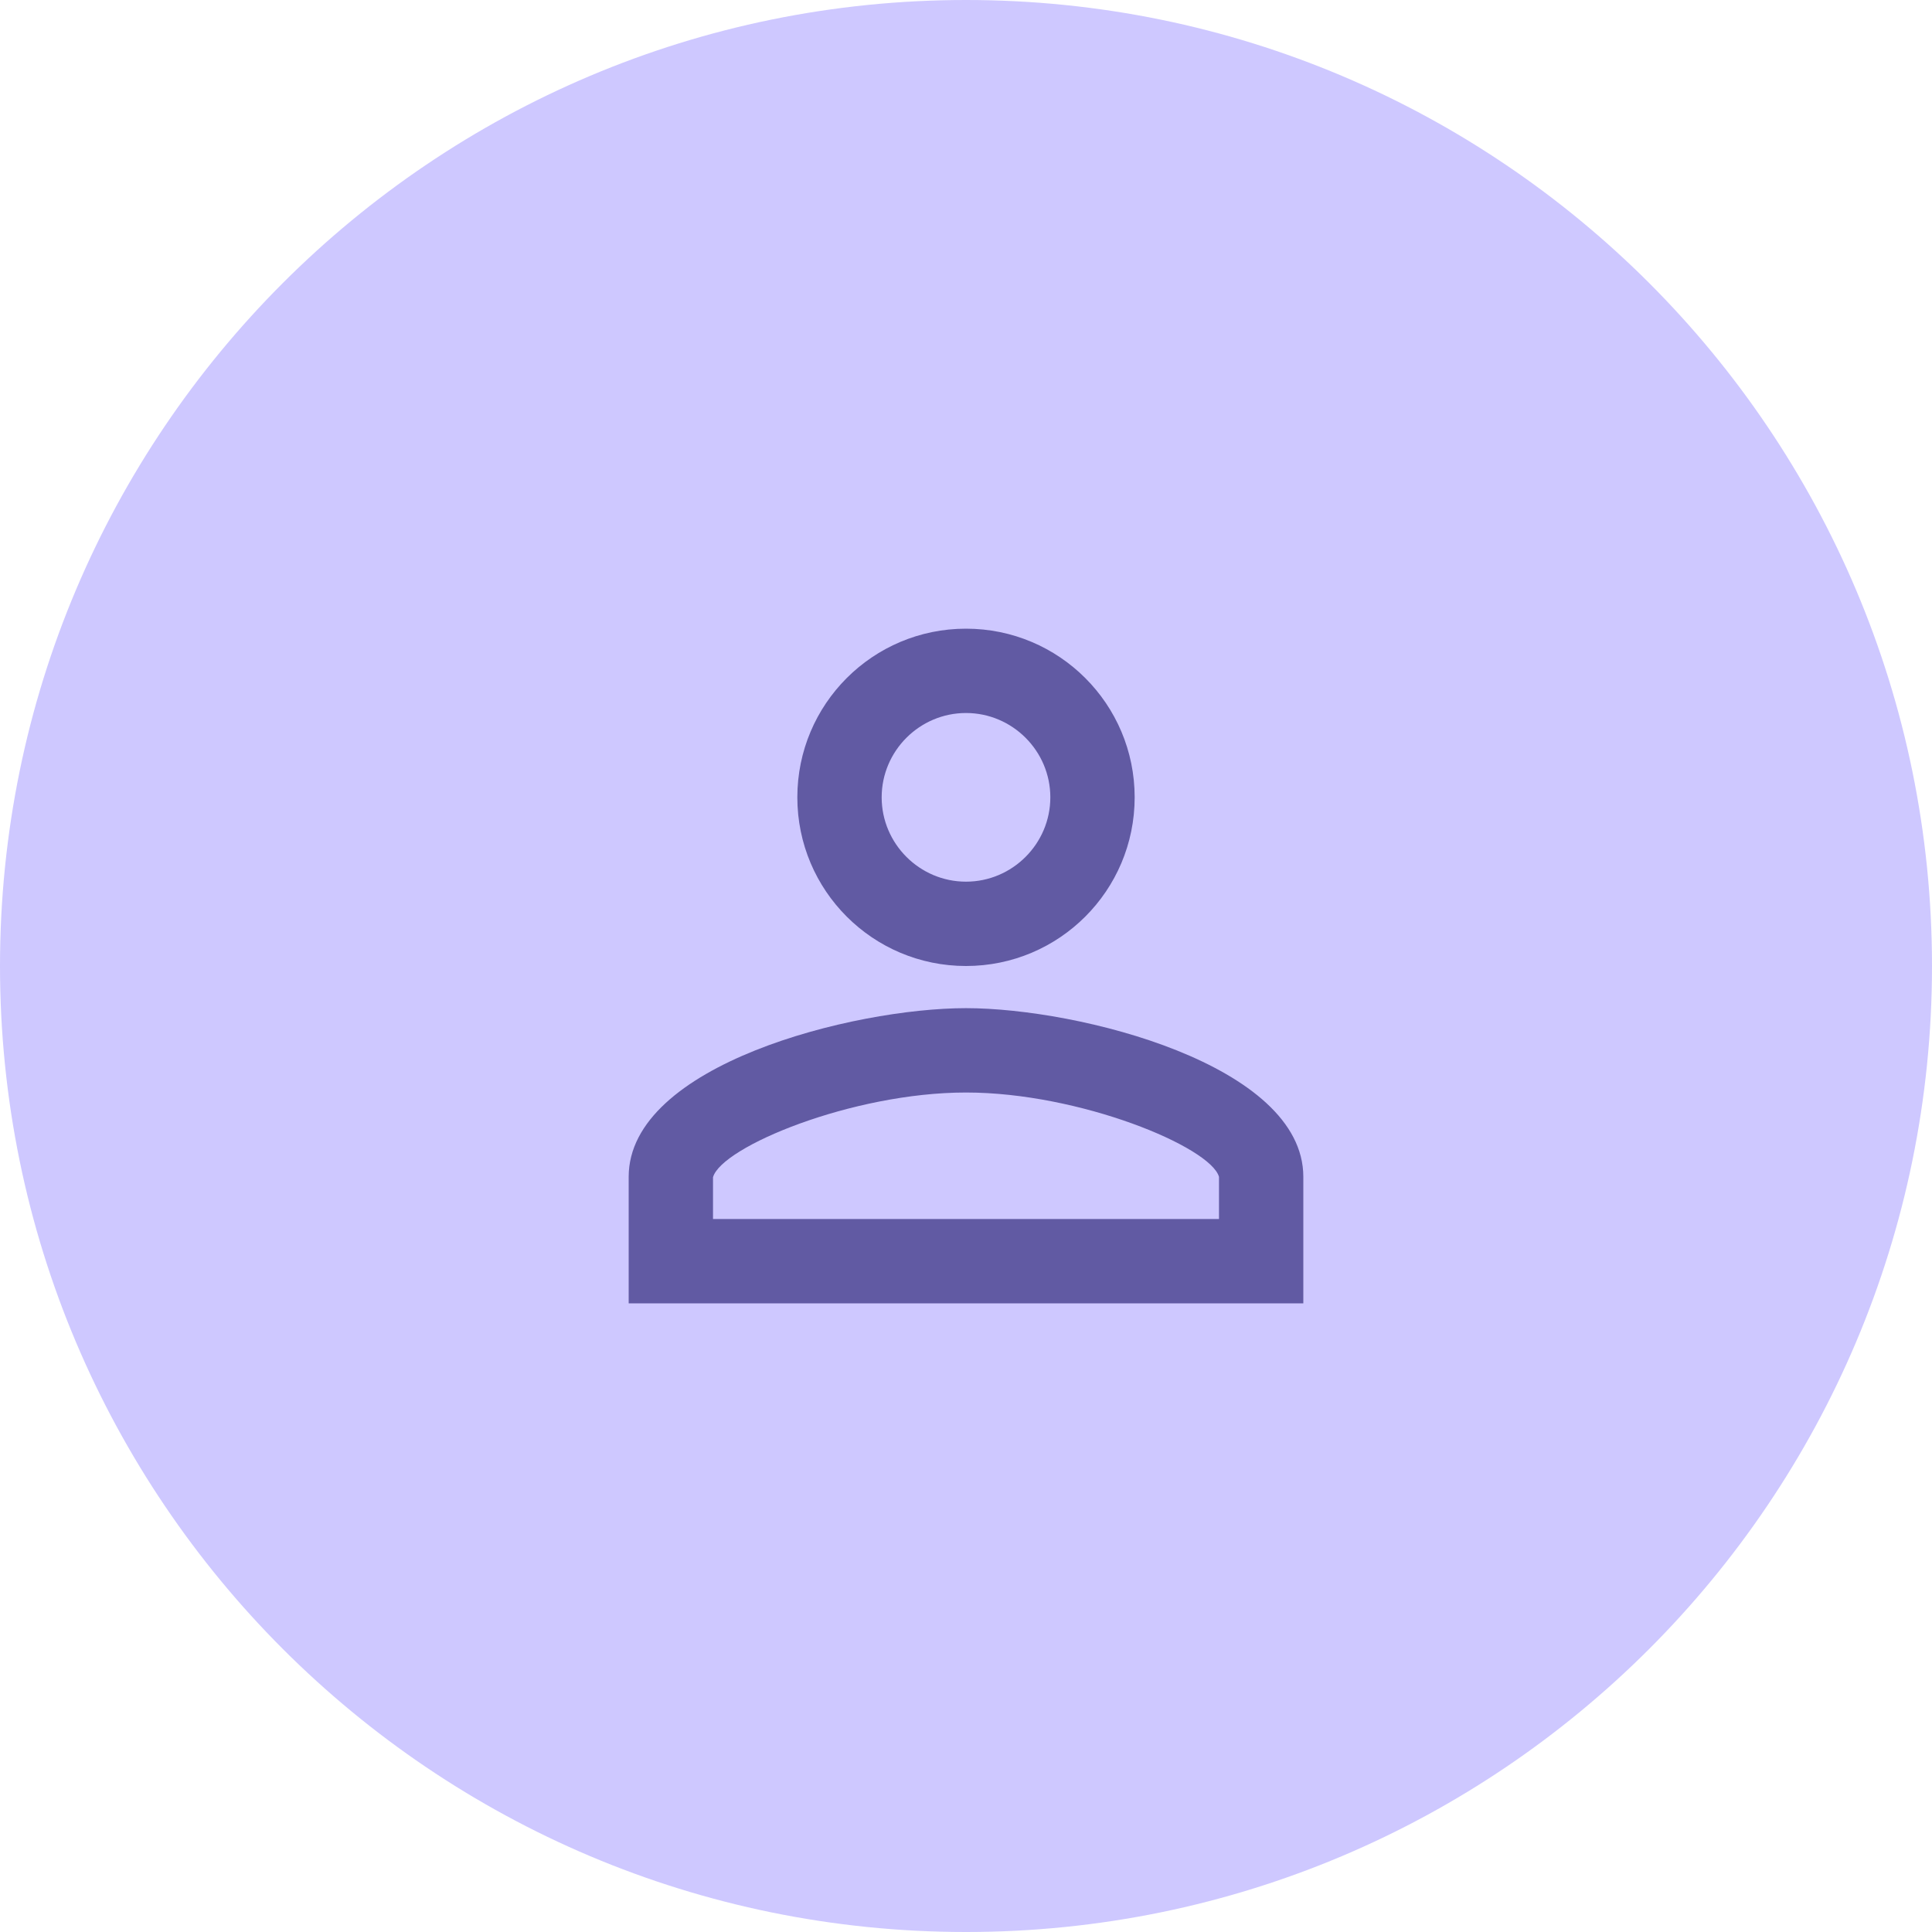
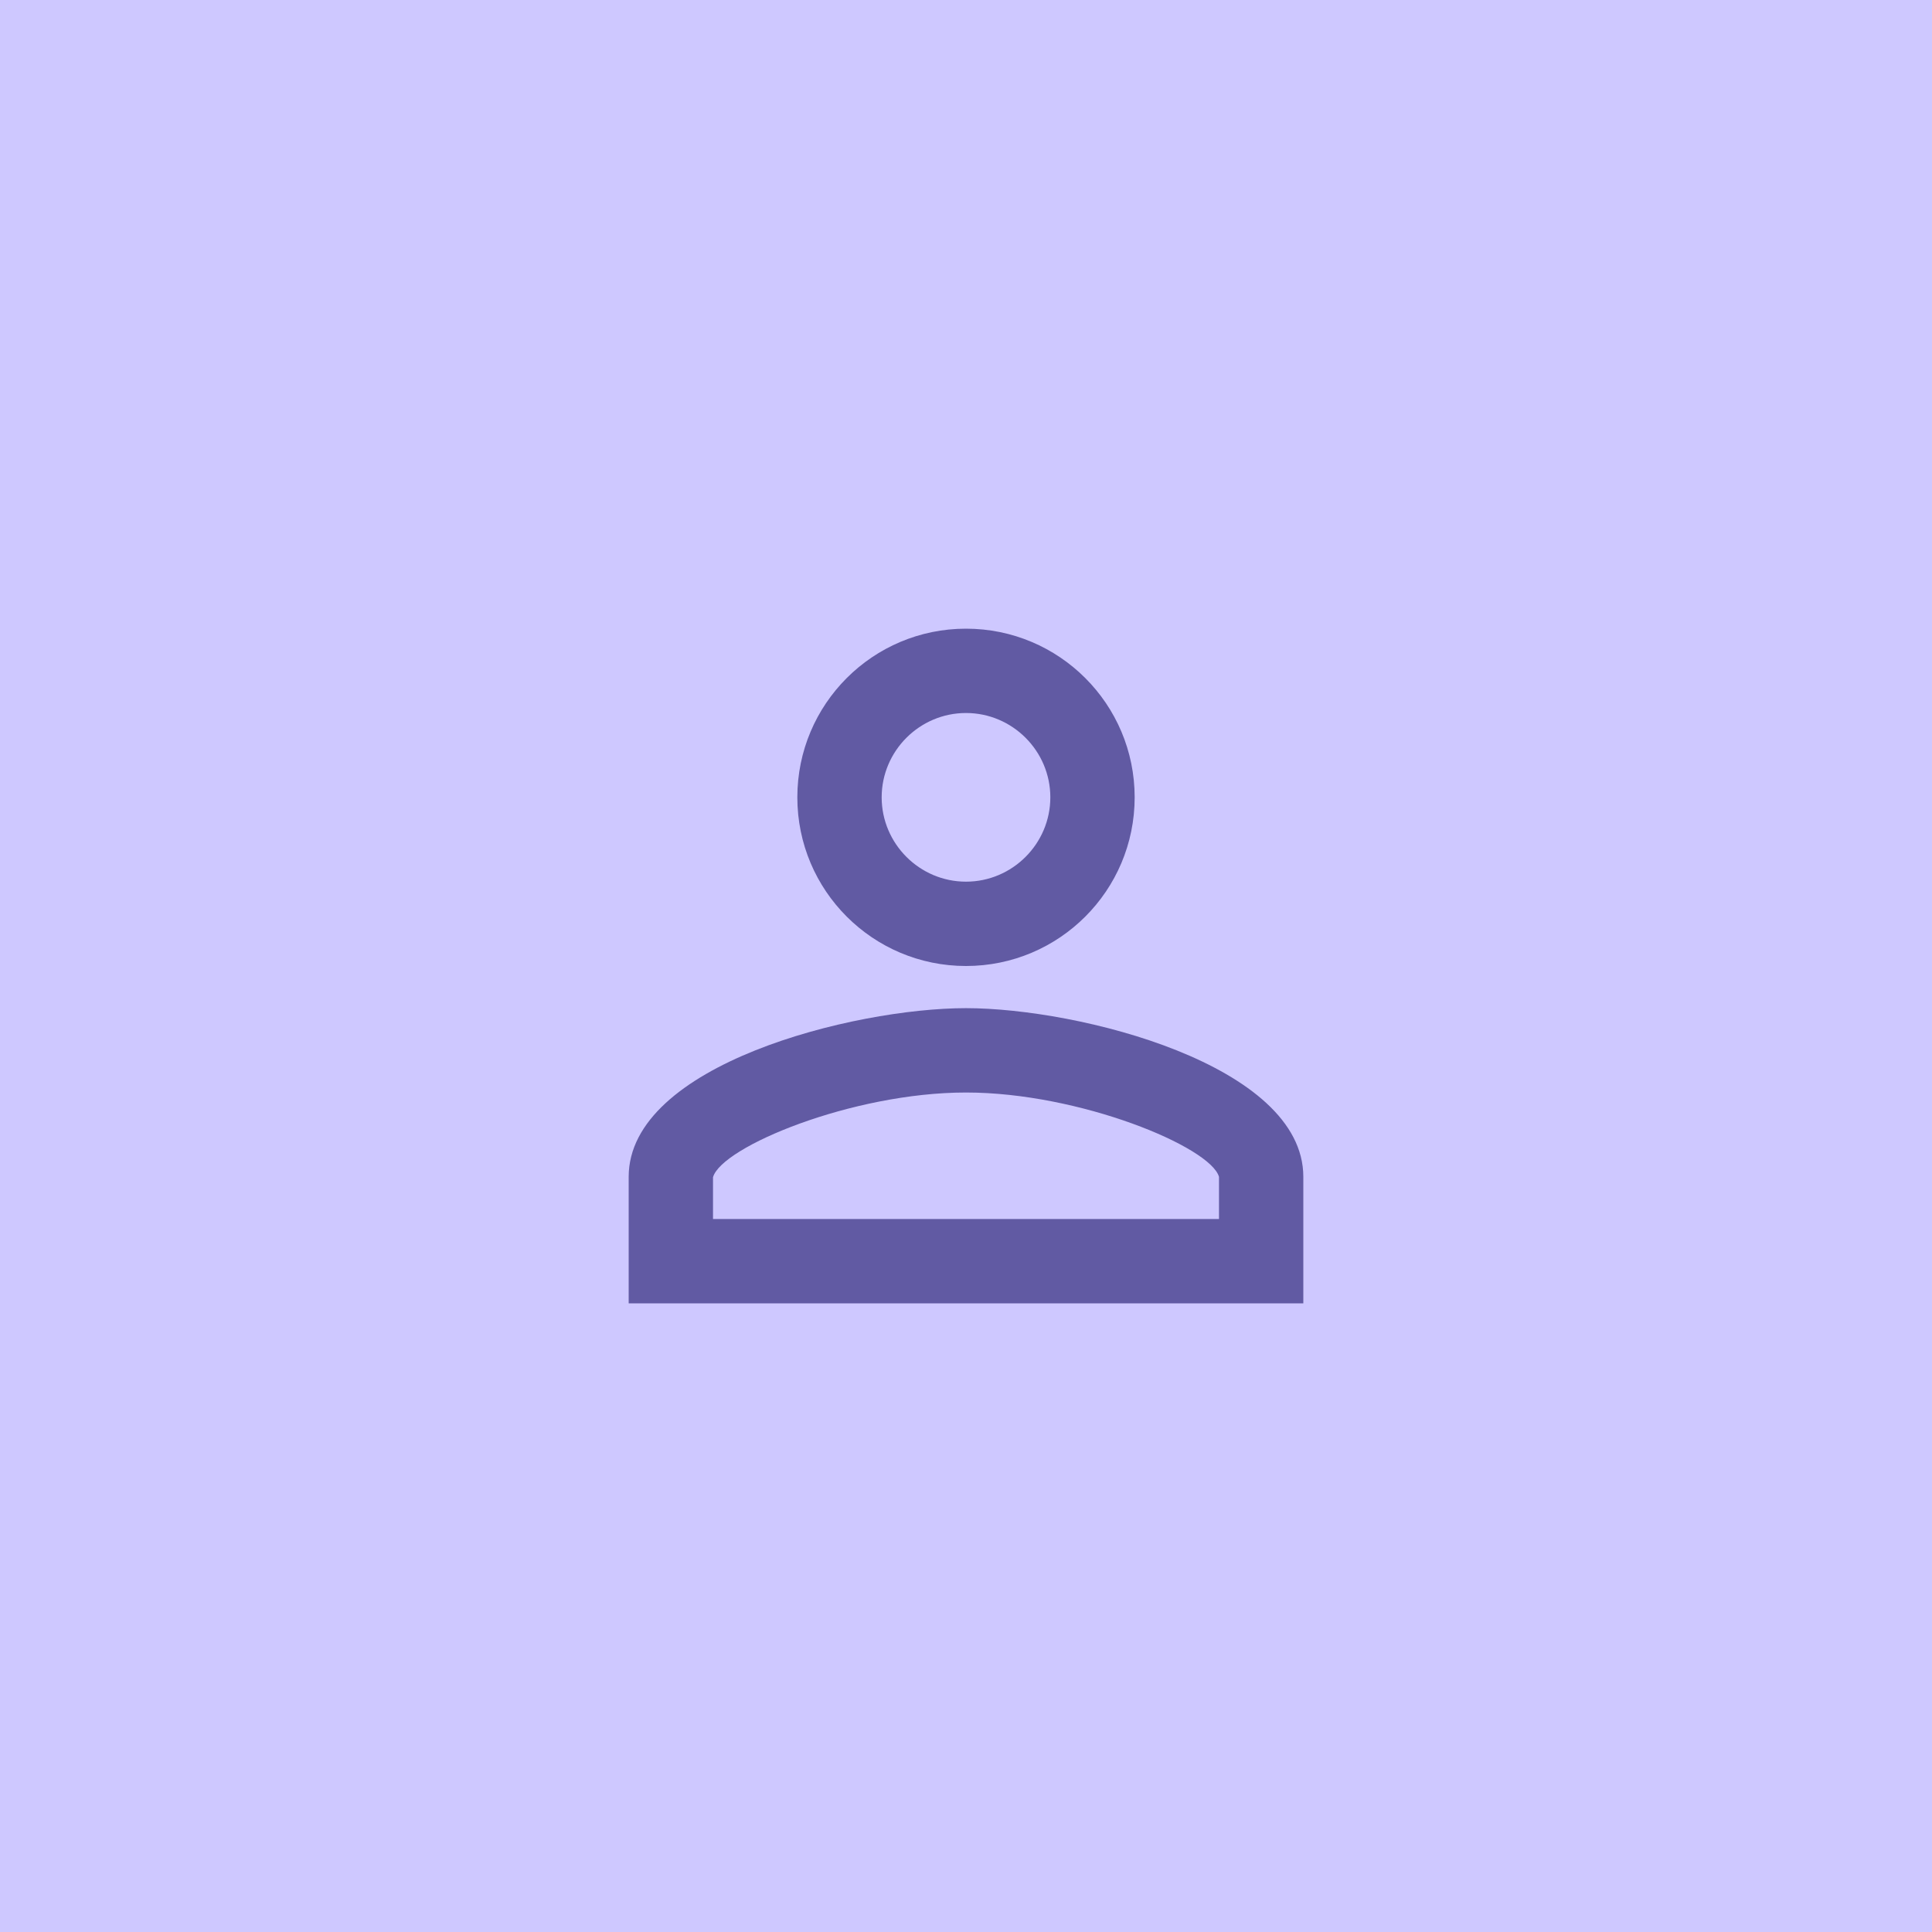
<svg xmlns="http://www.w3.org/2000/svg" width="60" height="60" viewBox="0 0 60 60" fill="none">
-   <path d="M60 30C60 46.569 46.569 60 30 60C13.431 60 0 46.569 0 30C0 13.431 13.431 0 30 0C46.569 0 60 13.431 60 30Z" fill="#CEC8FF" />
+   <rect width="60" height="60" fill="#CEC8FF" />
  <path d="M30 22.143C31.441 22.143 32.619 23.321 32.619 24.762C32.619 26.202 31.441 27.381 30 27.381C28.559 27.381 27.381 26.202 27.381 24.762C27.381 23.321 28.559 22.143 30 22.143ZM30 33.929C33.536 33.929 37.595 35.618 37.857 36.548V37.857H22.143V36.561C22.405 35.618 26.464 33.929 30 33.929ZM30 19.524C27.106 19.524 24.762 21.868 24.762 24.762C24.762 27.656 27.106 30 30 30C32.894 30 35.238 27.656 35.238 24.762C35.238 21.868 32.894 19.524 30 19.524ZM30 31.309C26.504 31.309 19.524 33.064 19.524 36.548V40.476H40.476V36.548C40.476 33.064 33.496 31.309 30 31.309Z" fill="#615AA3" />
</svg>
